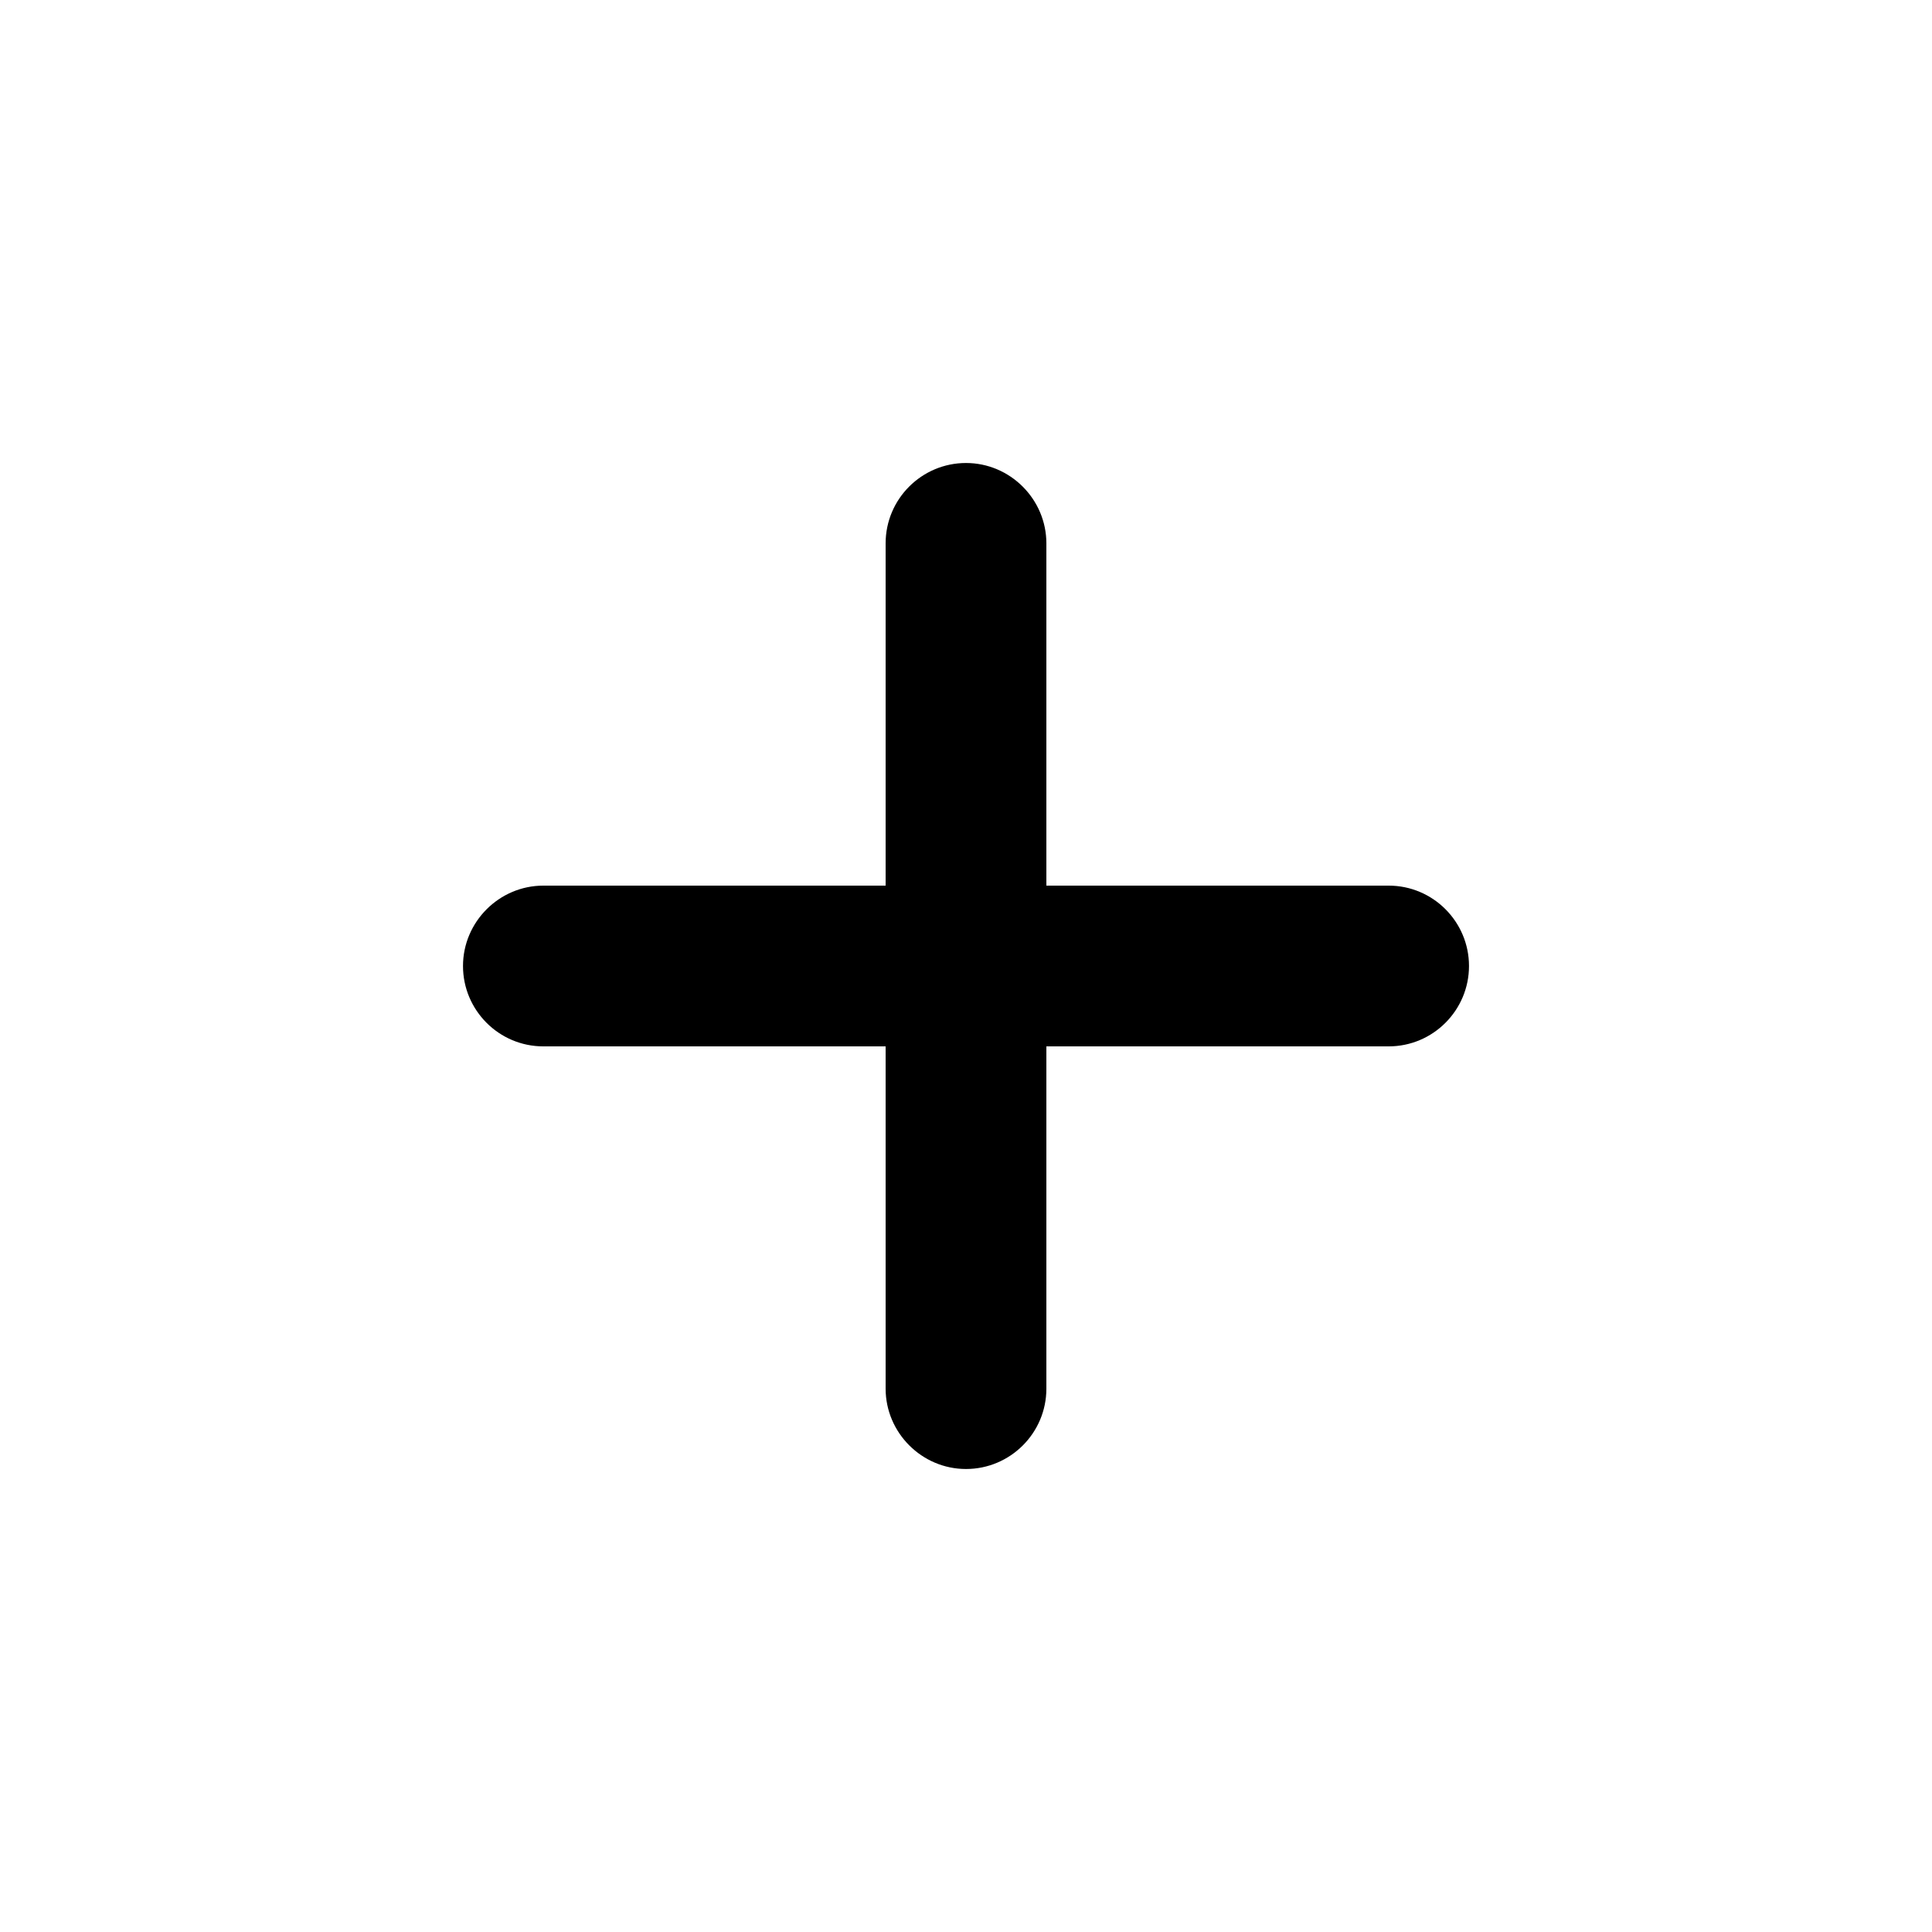
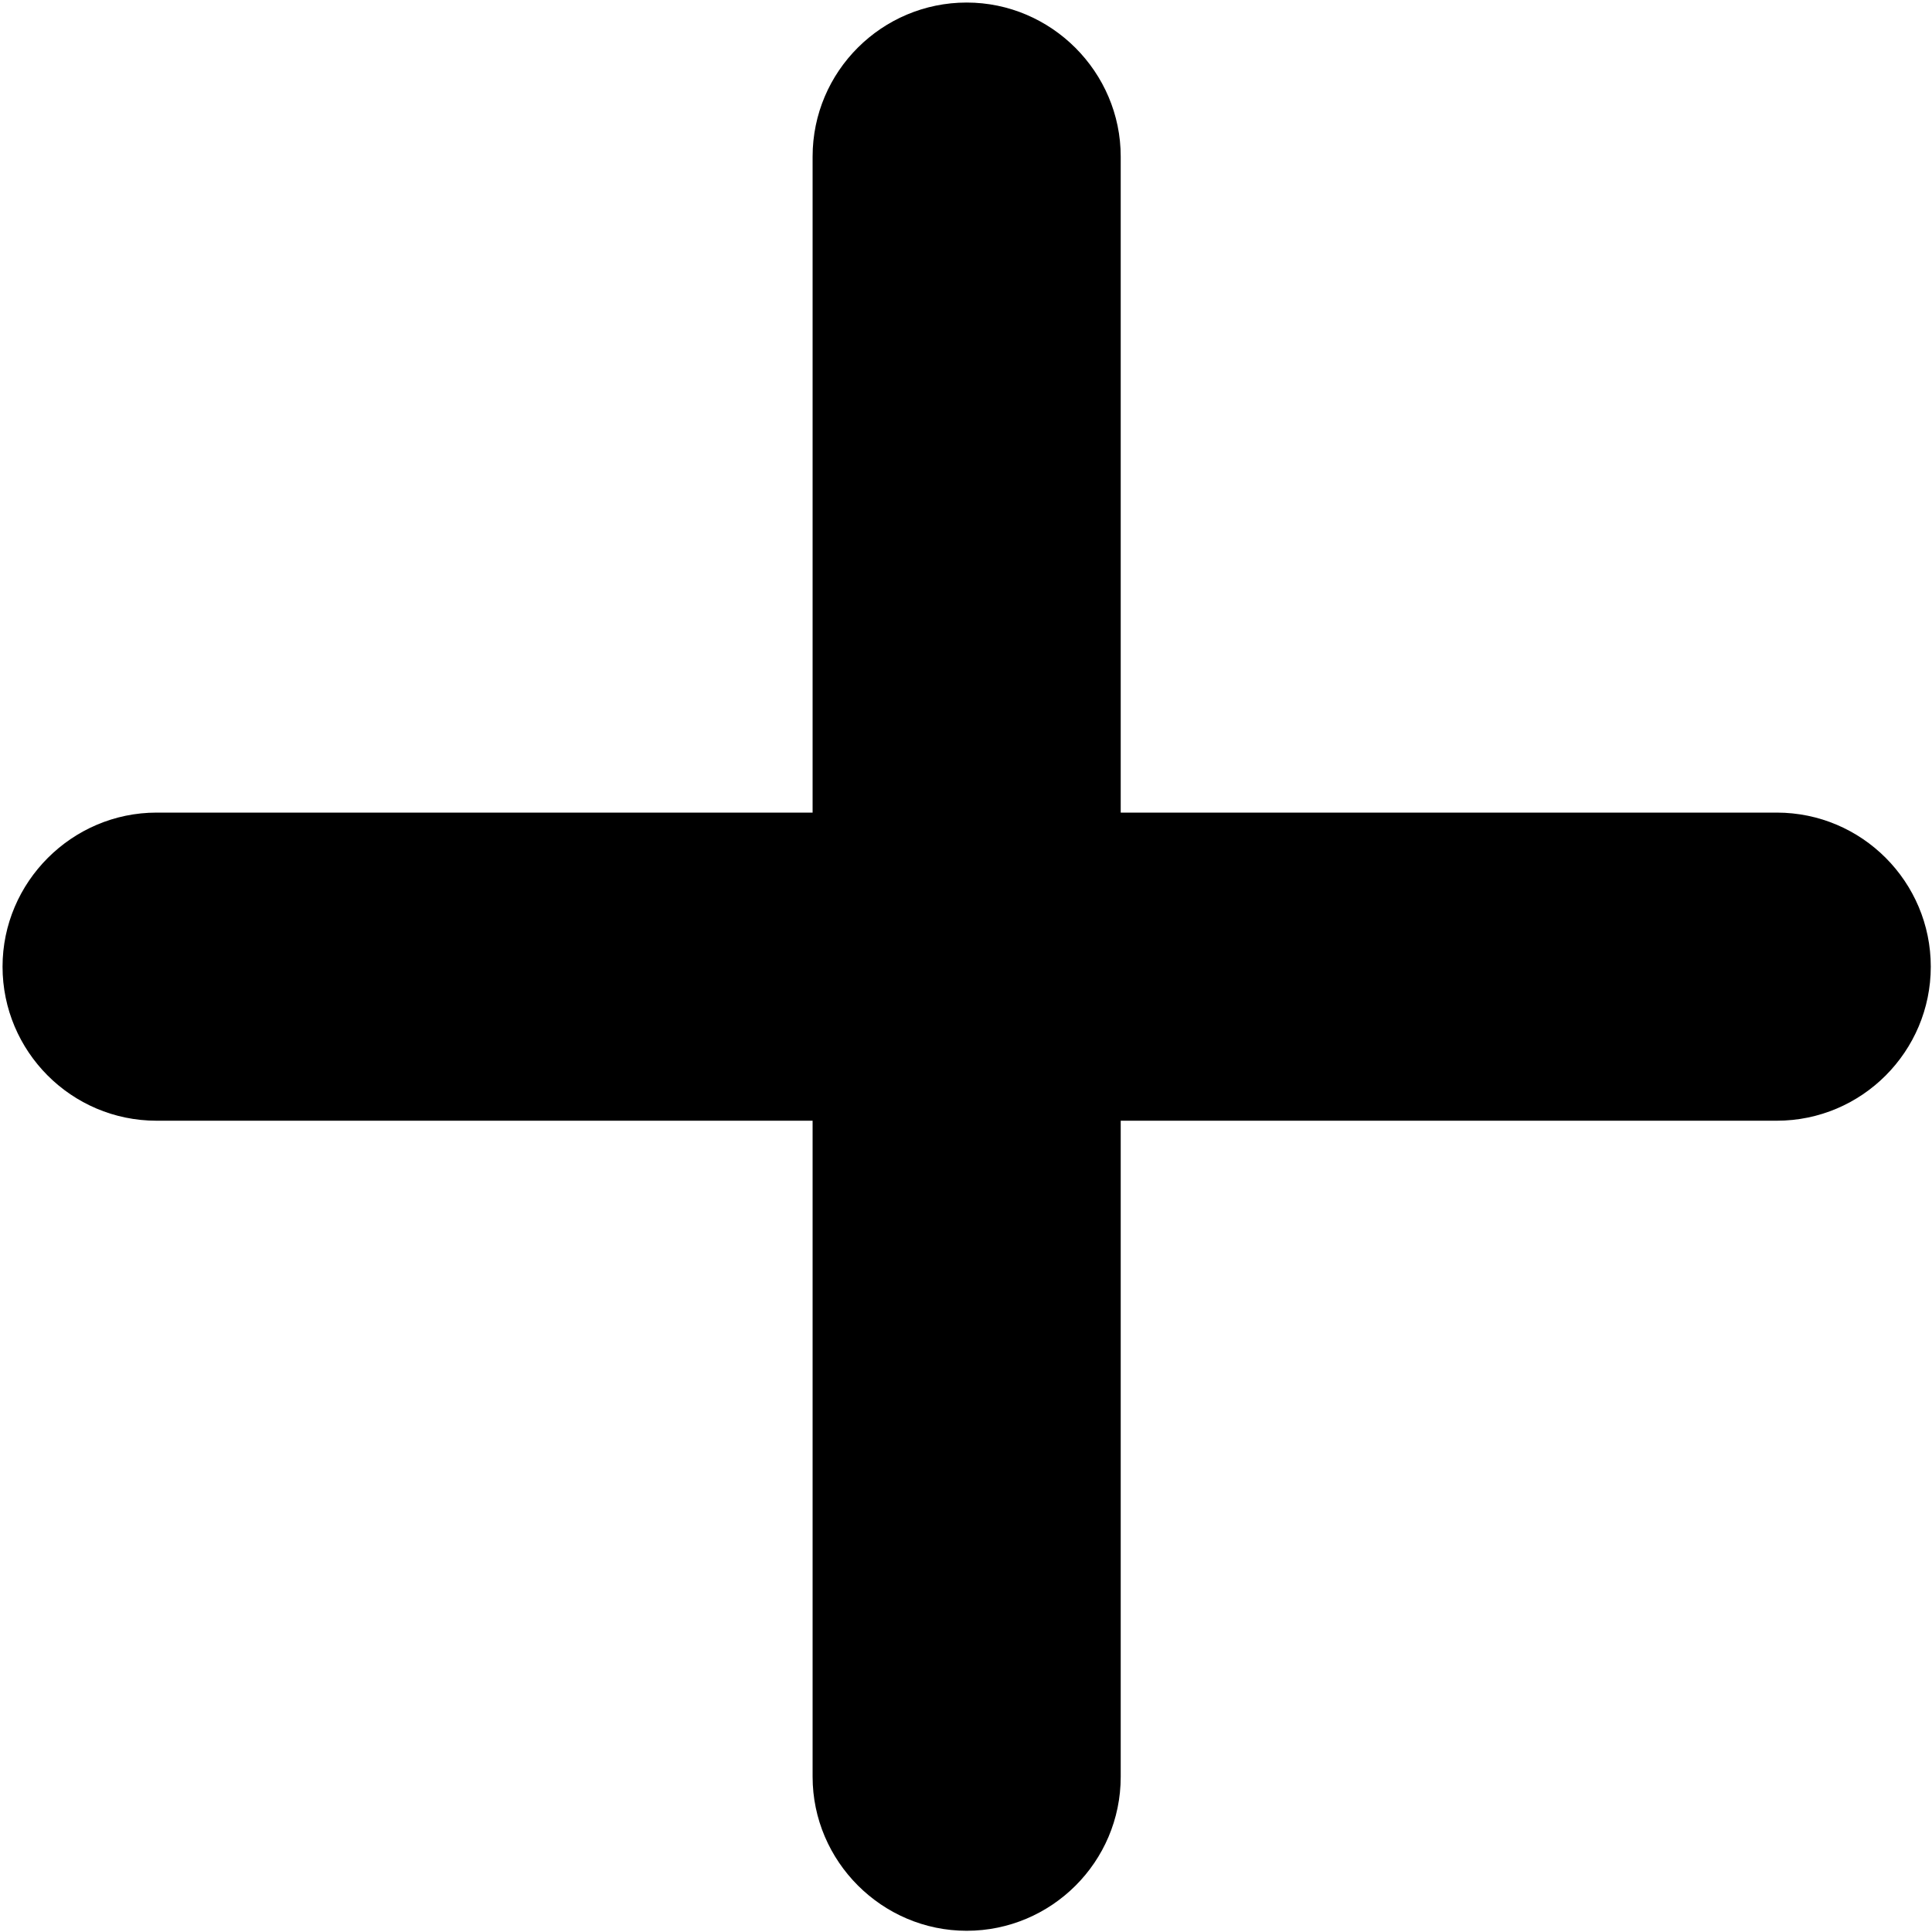
- <svg viewBox="0 0 512 512">
-   <path d="M368 277.3H277.3V368C277.3 379.8 267.7 389.3 256 389.3C244.3 389.3 234.7 379.7 234.7 368V277.3H144C132.2 277.3 122.7 267.7 122.7 256C122.7 244.3 132.3 234.7 144 234.7H234.7V144C234.7 132.2 244.3 122.7 256 122.7C267.7 122.7 277.3 132.3 277.3 144V234.7H368C379.8 234.7 389.3 244.3 389.3 256C389.3 267.7 379.8 277.3 368 277.3Z" />
+ <svg viewBox="0 0 513 513">
+   <path d="M471.769 297.582H297.582V471.769C297.582 494.431 279.145 512.676 256.676 512.676C234.206 512.676 215.769 494.239 215.769 471.769V297.582H41.582C18.92 297.582 0.676 279.145 0.676 256.676C0.676 234.206 19.112 215.769 41.582 215.769H215.769V41.582C215.769 18.92 234.206 0.676 256.676 0.676C279.145 0.676 297.582 19.112 297.582 41.582V215.769H471.769C494.431 215.769 512.676 234.206 512.676 256.676C512.676 279.145 494.431 297.582 471.769 297.582Z" />
</svg>
